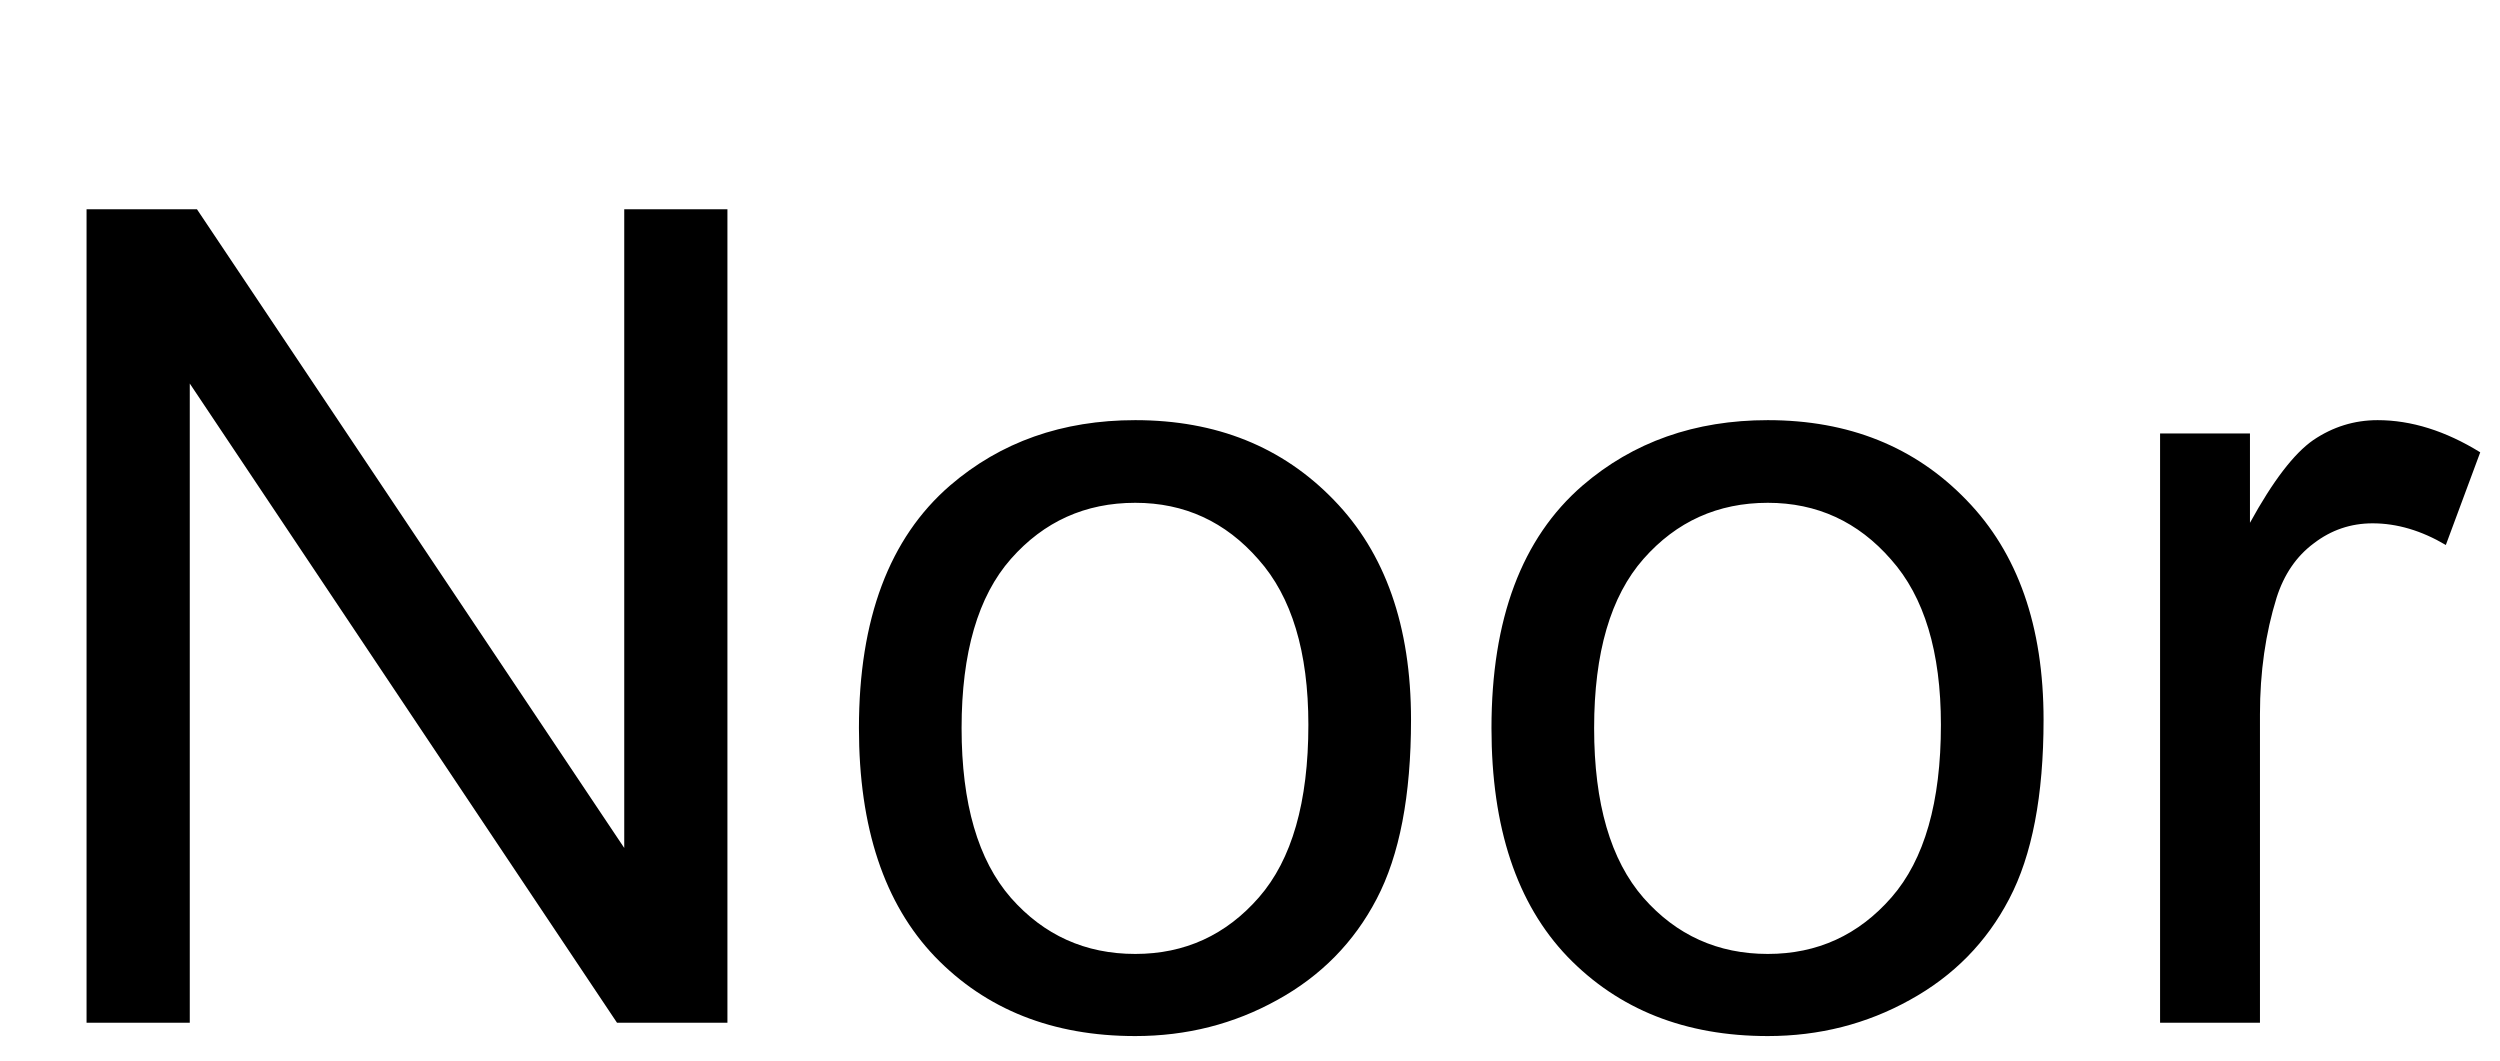
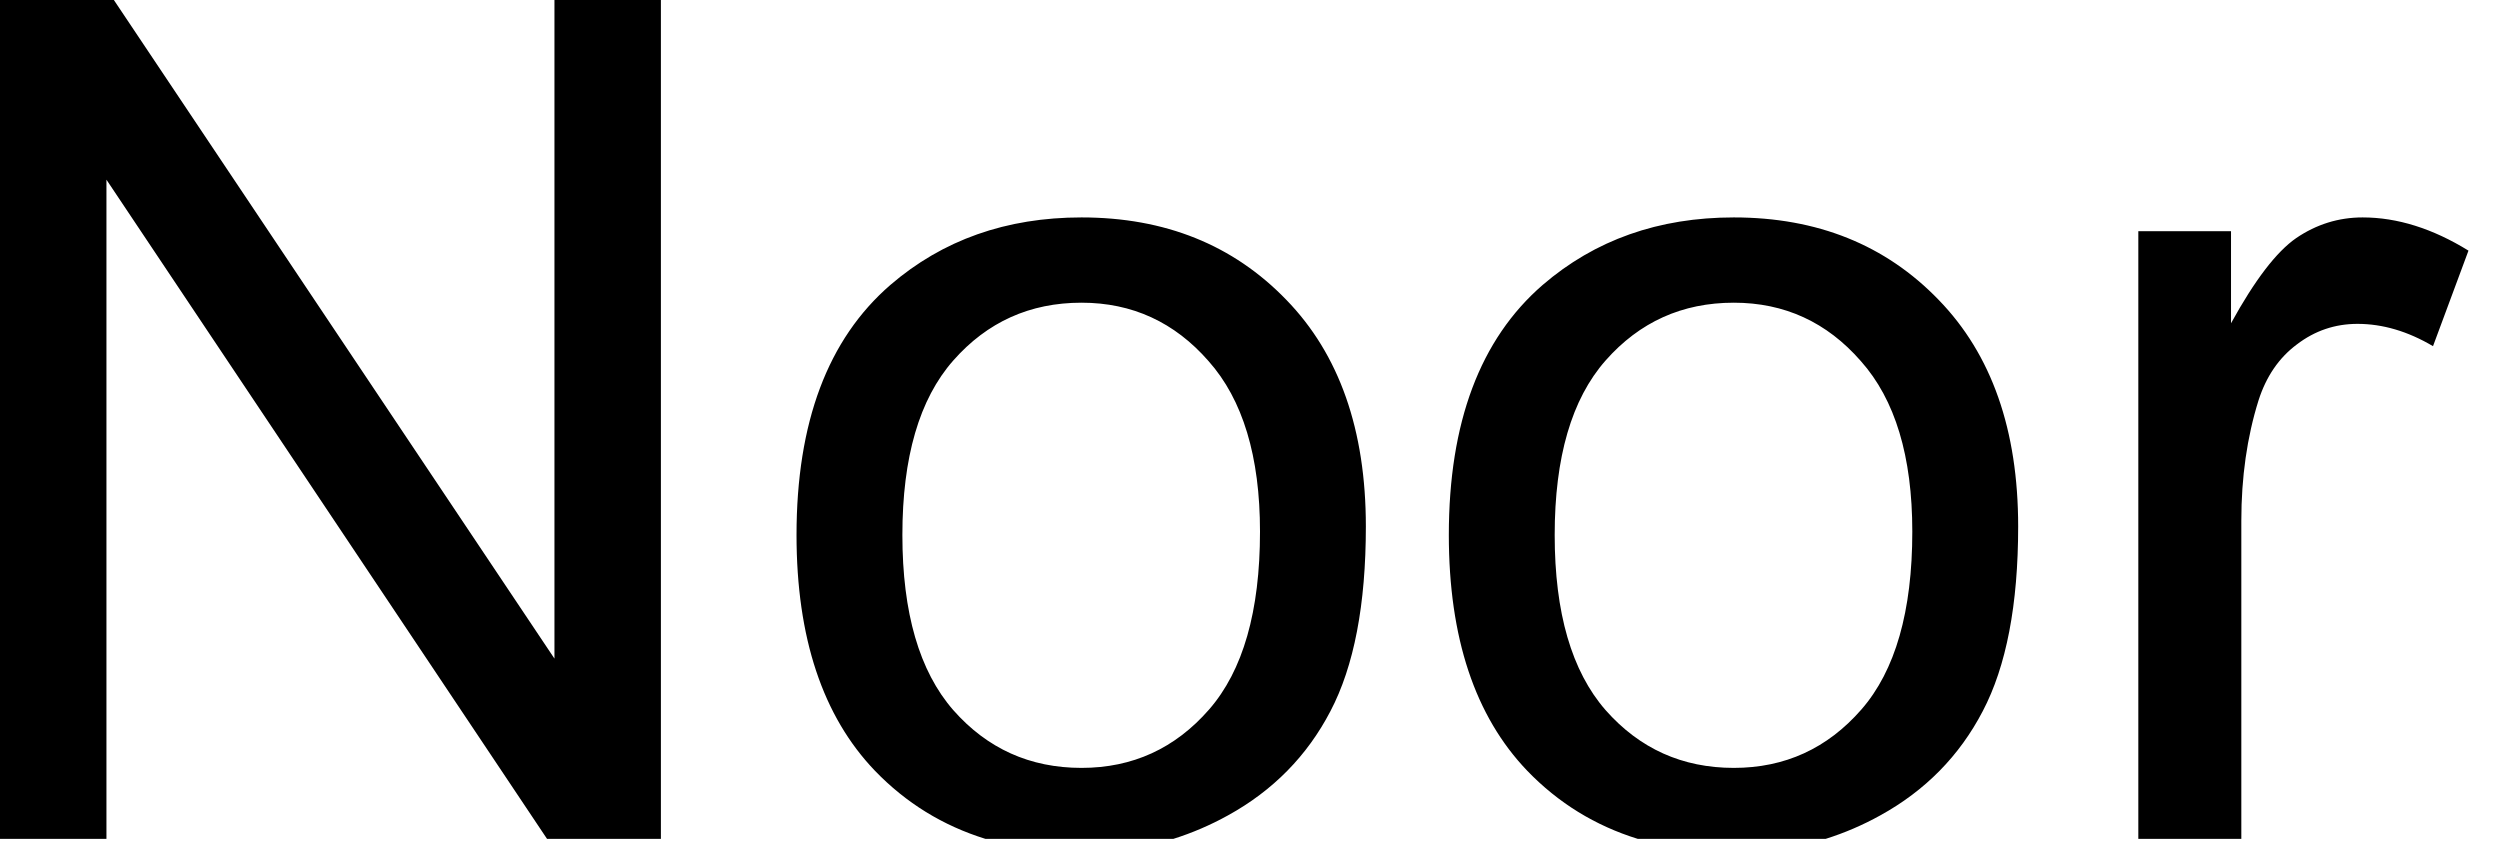
- <svg xmlns="http://www.w3.org/2000/svg" width="66" height="28" viewBox="0 0 66 28" fill="none">
-   <mask id="mask0_277_160" style="mask-type:alpha" maskUnits="userSpaceOnUse" x="2" y="5" width="64" height="23">
-     <path d="M2.285 27V5.525H5.2L16.48 22.386V5.525H19.204V27H16.289L5.01 10.125V27H2.285ZM22.676 19.222C22.676 16.341 23.477 14.207 25.078 12.82C26.416 11.668 28.047 11.092 29.971 11.092C32.109 11.092 33.857 11.795 35.215 13.201C36.572 14.598 37.251 16.531 37.251 19.002C37.251 21.004 36.948 22.581 36.343 23.733C35.747 24.876 34.873 25.765 33.721 26.399C32.578 27.034 31.328 27.352 29.971 27.352C27.793 27.352 26.03 26.653 24.683 25.257C23.345 23.86 22.676 21.849 22.676 19.222ZM25.386 19.222C25.386 21.214 25.82 22.708 26.689 23.704C27.559 24.69 28.652 25.184 29.971 25.184C31.279 25.184 32.368 24.686 33.237 23.689C34.106 22.693 34.541 21.175 34.541 19.134C34.541 17.21 34.102 15.755 33.223 14.769C32.353 13.773 31.27 13.274 29.971 13.274C28.652 13.274 27.559 13.768 26.689 14.754C25.82 15.74 25.386 17.23 25.386 19.222ZM39.375 19.222C39.375 16.341 40.176 14.207 41.777 12.82C43.115 11.668 44.746 11.092 46.67 11.092C48.809 11.092 50.557 11.795 51.914 13.201C53.272 14.598 53.95 16.531 53.95 19.002C53.95 21.004 53.648 22.581 53.042 23.733C52.446 24.876 51.572 25.765 50.42 26.399C49.277 27.034 48.027 27.352 46.67 27.352C44.492 27.352 42.73 26.653 41.382 25.257C40.044 23.86 39.375 21.849 39.375 19.222ZM42.085 19.222C42.085 21.214 42.52 22.708 43.389 23.704C44.258 24.69 45.352 25.184 46.67 25.184C47.978 25.184 49.067 24.686 49.937 23.689C50.806 22.693 51.24 21.175 51.24 19.134C51.24 17.21 50.801 15.755 49.922 14.769C49.053 13.773 47.969 13.274 46.67 13.274C45.352 13.274 44.258 13.768 43.389 14.754C42.52 15.74 42.085 17.23 42.085 19.222ZM57.026 27V11.443H59.399V13.802C60.005 12.698 60.562 11.971 61.069 11.619C61.587 11.268 62.153 11.092 62.769 11.092C63.657 11.092 64.561 11.375 65.478 11.941L64.57 14.388C63.926 14.007 63.281 13.816 62.637 13.816C62.06 13.816 61.543 13.992 61.084 14.344C60.625 14.685 60.298 15.164 60.102 15.779C59.81 16.717 59.663 17.742 59.663 18.855V27H57.026Z" fill="black" />
-   </mask>
-   <g mask="url(#mask0_277_160)">
-     <rect x="1" y="4" width="65" height="24" fill="black" />
-   </g>
+ <svg xmlns="http://www.w3.org/2000/svg" width="64" height="22" viewBox="0 0 64 22" fill="none">
+   <path d="M14.194 16.86V0H16.919V21.475H14.004L2.725 4.6V21.475H0V0H2.915L14.194 16.86ZM27.686 5.566C29.824 5.566 31.572 6.27 32.93 7.676C34.287 9.072 34.966 11.006 34.966 13.477C34.966 15.479 34.663 17.056 34.058 18.208C33.462 19.351 32.588 20.239 31.436 20.874C30.986 21.123 30.52 21.323 30.038 21.475H25.227C24.139 21.137 23.195 20.558 22.398 19.731C21.06 18.335 20.391 16.323 20.391 13.696C20.391 10.815 21.191 8.682 22.793 7.295C24.131 6.143 25.762 5.566 27.686 5.566ZM44.385 5.566C46.523 5.566 48.272 6.27 49.629 7.676C50.986 9.072 51.665 11.006 51.665 13.477C51.665 15.479 51.362 17.056 50.757 18.208C50.161 19.351 49.287 20.239 48.135 20.874C47.686 21.123 47.22 21.323 46.737 21.475H41.927C40.838 21.137 39.894 20.558 39.097 19.731C37.759 18.335 37.09 16.323 37.09 13.696C37.09 10.815 37.891 8.682 39.492 7.295C40.83 6.143 42.461 5.566 44.385 5.566ZM60.483 5.566C61.372 5.566 62.275 5.85 63.193 6.416L62.285 8.862C61.641 8.481 60.996 8.291 60.352 8.291C59.775 8.291 59.258 8.467 58.799 8.818C58.34 9.16 58.013 9.639 57.817 10.254C57.524 11.191 57.378 12.217 57.378 13.33V21.475H54.741V5.918H57.114V8.276C57.72 7.173 58.276 6.445 58.784 6.094C59.302 5.742 59.868 5.566 60.483 5.566ZM27.686 7.749C26.367 7.749 25.273 8.242 24.404 9.229C23.535 10.215 23.101 11.704 23.101 13.696C23.101 15.688 23.535 17.183 24.404 18.179C25.273 19.165 26.367 19.658 27.686 19.658C28.994 19.658 30.083 19.16 30.952 18.164C31.821 17.168 32.256 15.649 32.256 13.608C32.256 11.685 31.816 10.229 30.938 9.243C30.068 8.247 28.984 7.749 27.686 7.749ZM44.385 7.749C43.066 7.749 41.973 8.242 41.103 9.229C40.234 10.215 39.8 11.704 39.8 13.696C39.8 15.688 40.234 17.183 41.103 18.179C41.973 19.165 43.066 19.658 44.385 19.658C45.693 19.658 46.782 19.16 47.651 18.164C48.52 17.168 48.955 15.649 48.955 13.608C48.955 11.685 48.516 10.229 47.637 9.243C46.768 8.247 45.684 7.749 44.385 7.749Z" fill="black" />
</svg>
